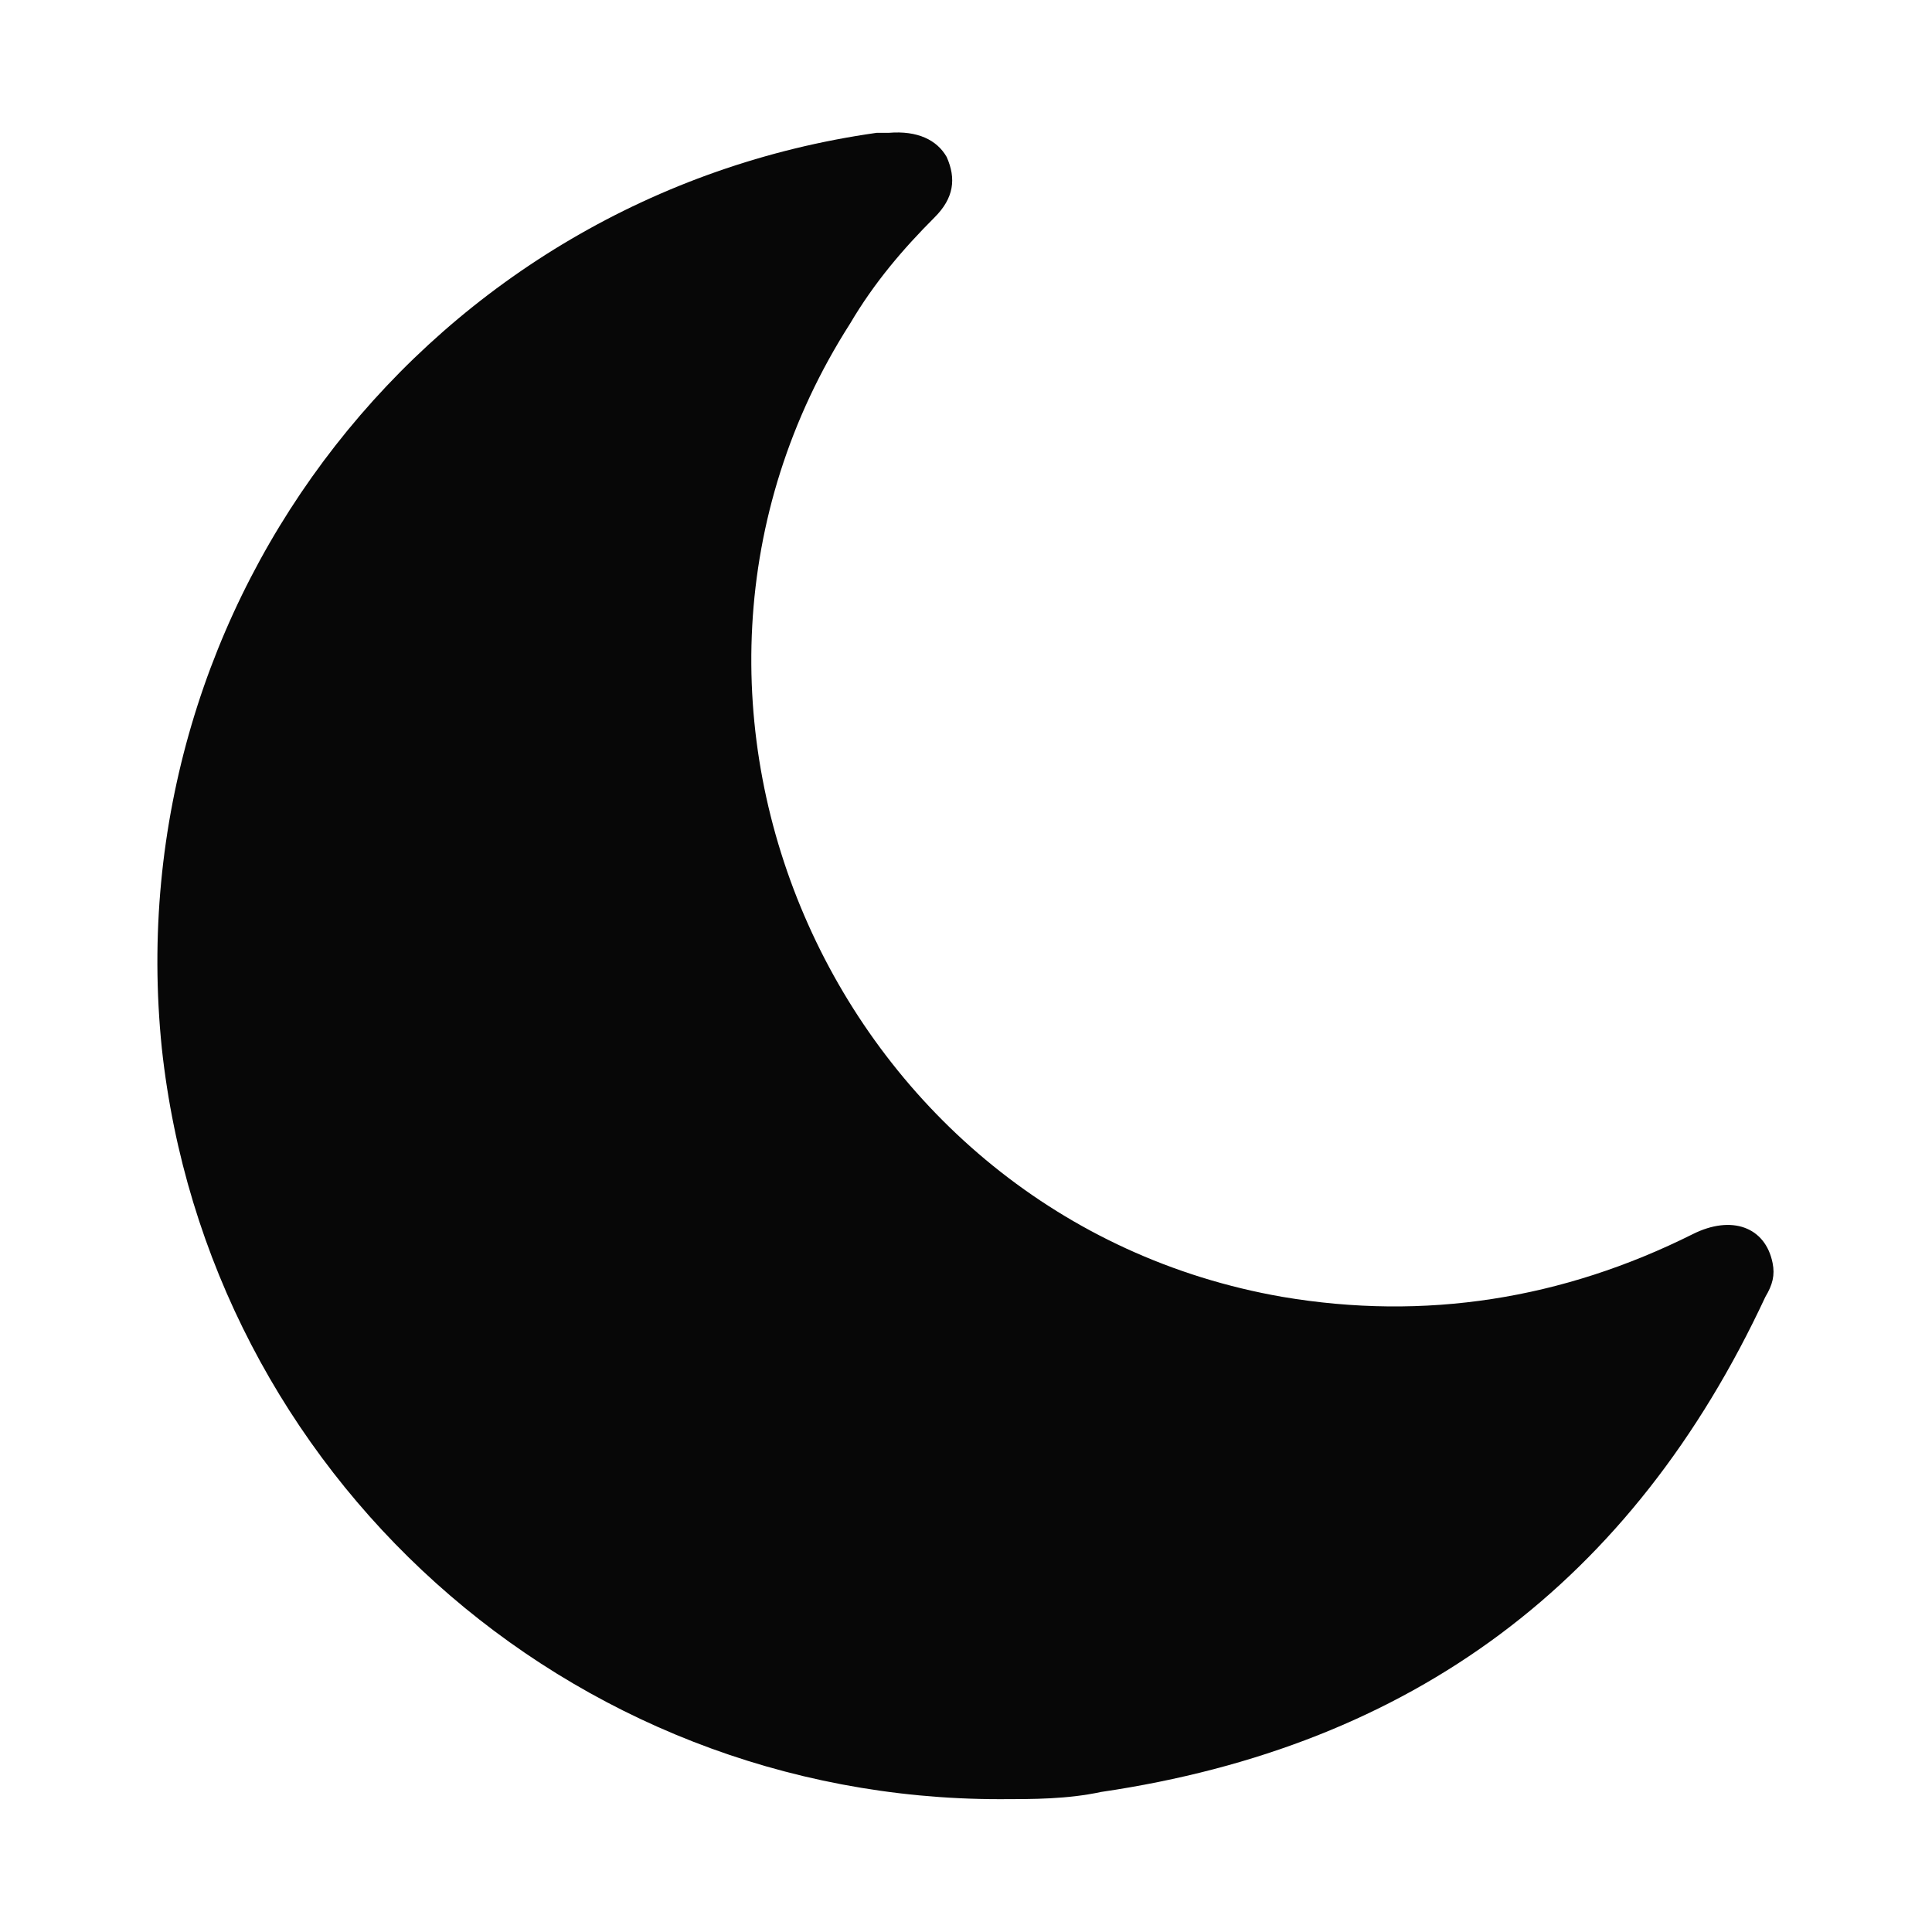
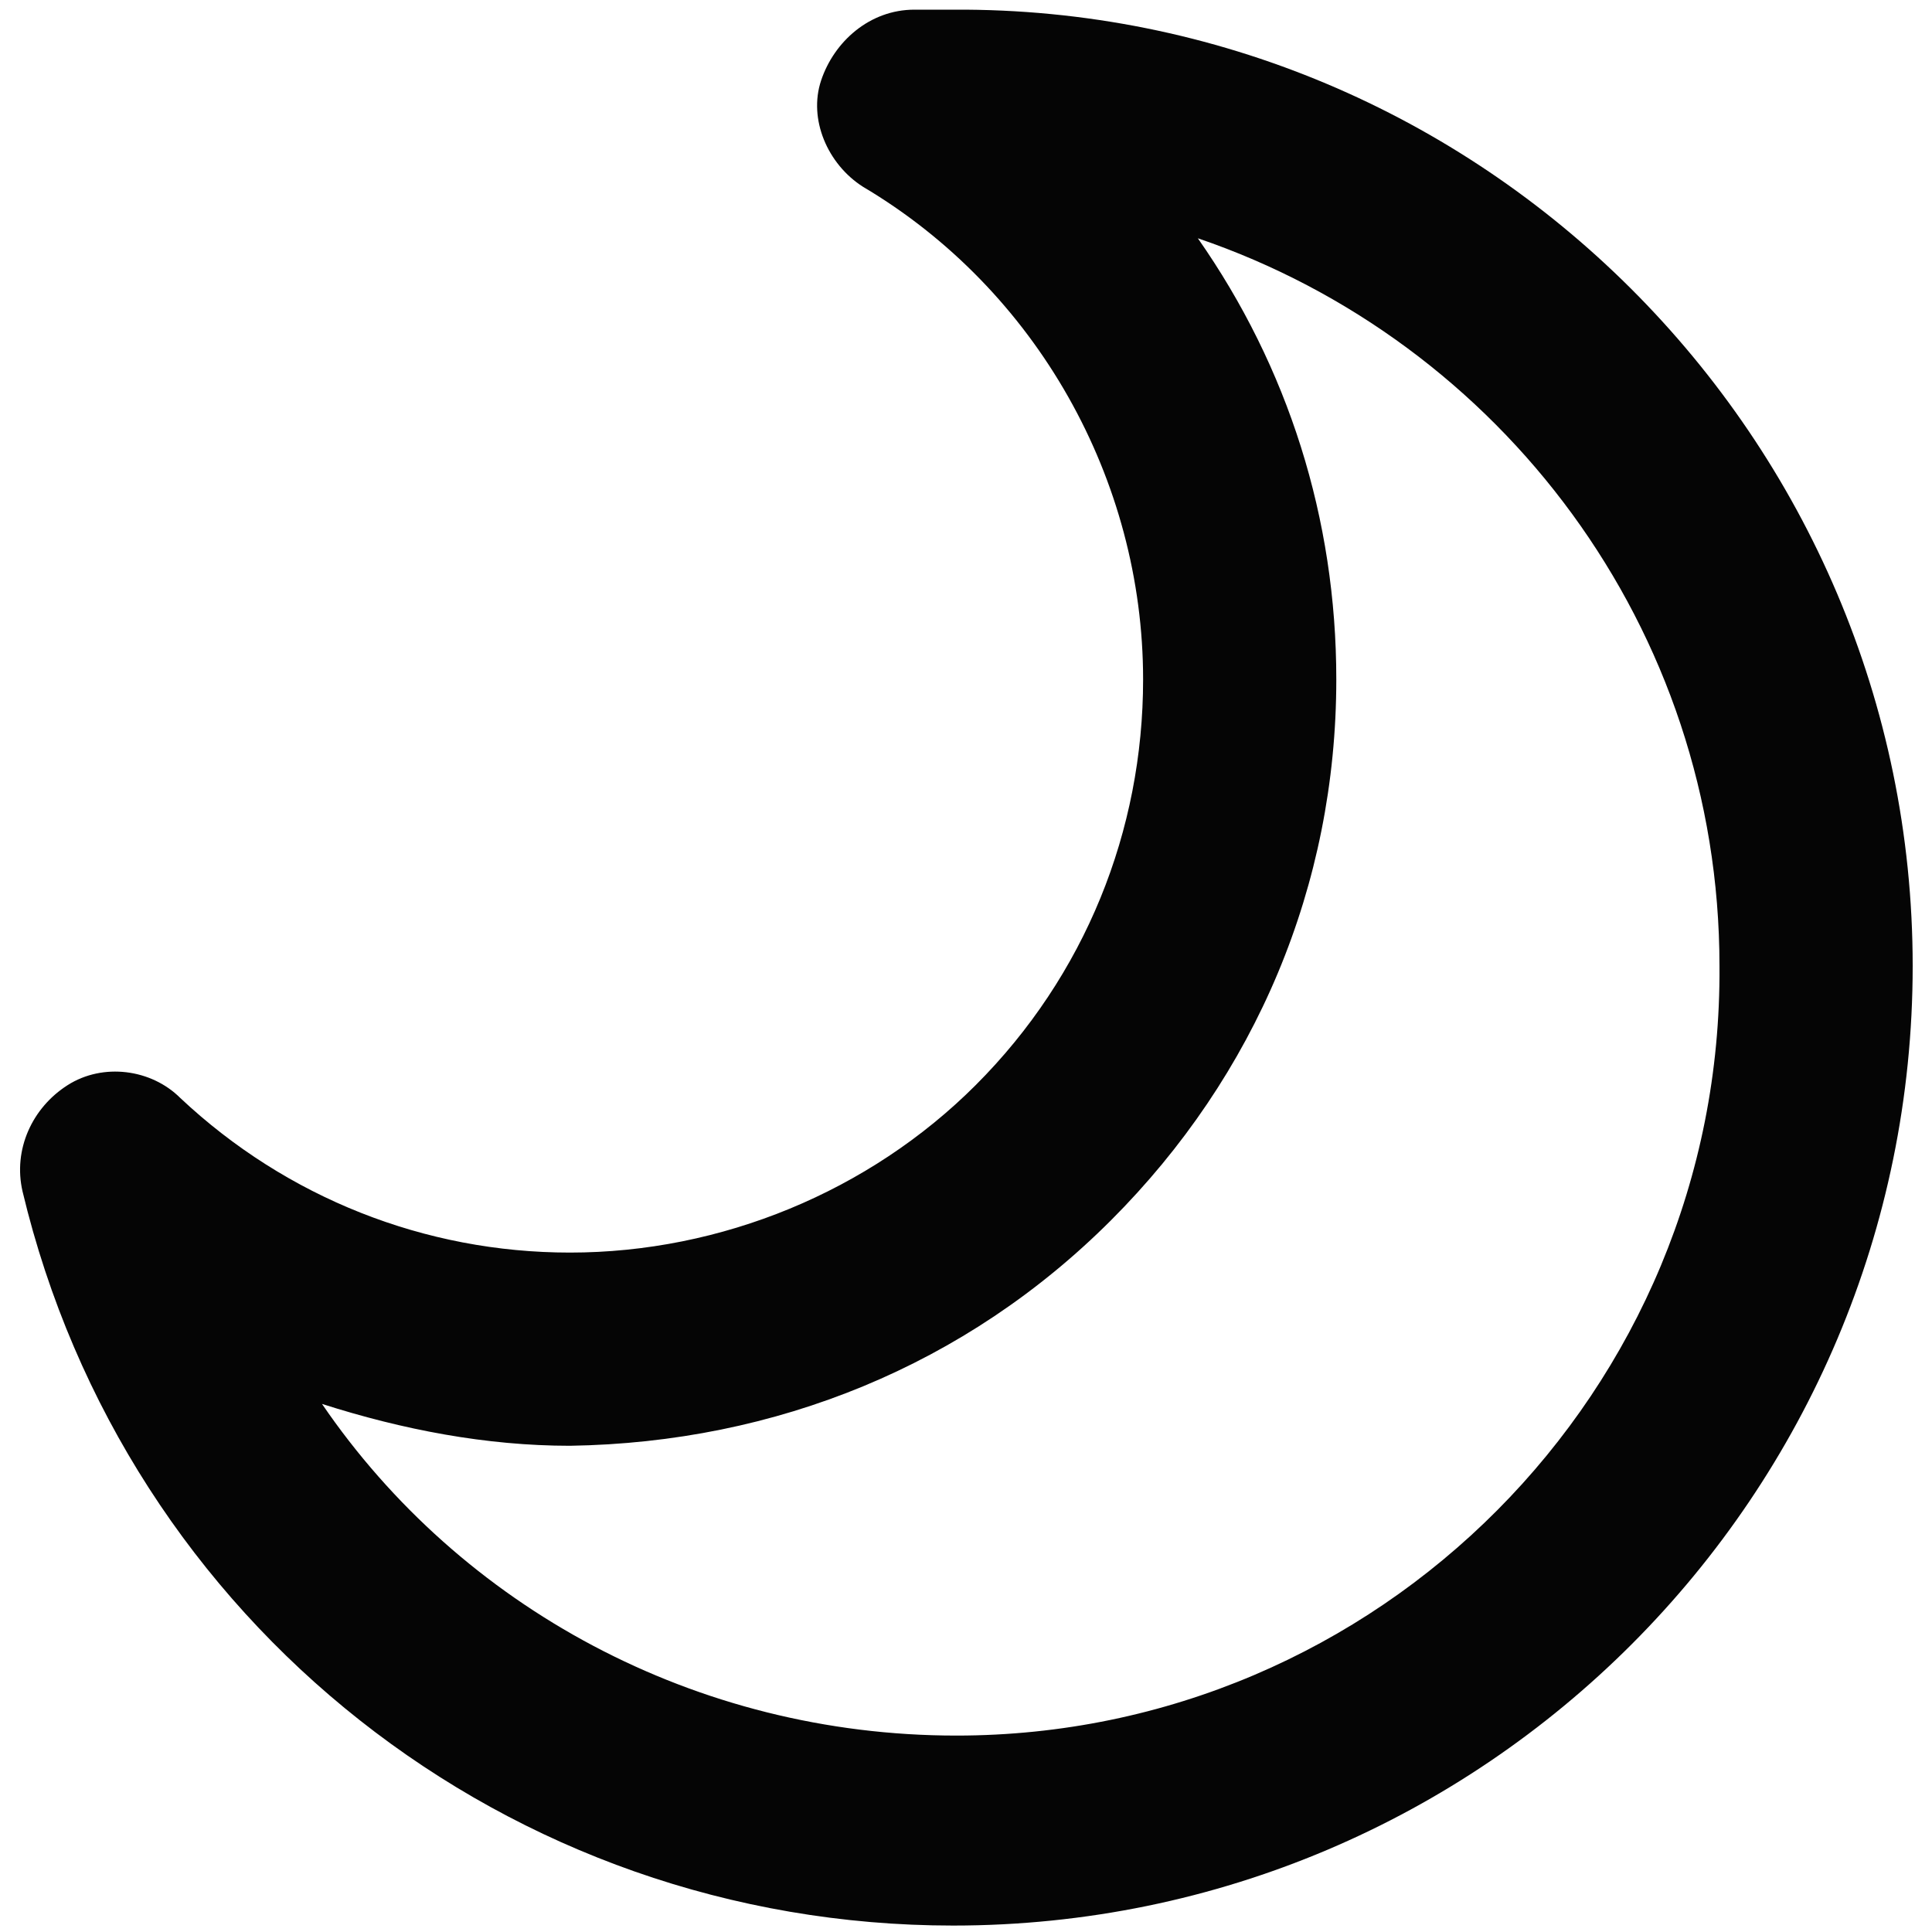
- <svg xmlns="http://www.w3.org/2000/svg" version="1.1" id="Layer_1" x="0px" y="0px" viewBox="0 0 80 80" style="enable-background:new 0 0 80 80;" xml:space="preserve">
+ <svg xmlns="http://www.w3.org/2000/svg" version="1.1" id="Layer_1" x="0px" y="0px" viewBox="0 0 60 60" style="enable-background:new 0 0 60 60;" xml:space="preserve">
  <style type="text/css">
- 	.st0{fill:#070707;}
+ 	.st0{fill:#050505;}
</style>
-   <path class="st0" d="M41.4,74.5c-17.9,0-32.8-13.5-34.7-31.1C4.8,24.8,17.9,8.1,36.3,5.5c0.1,0,0.4,0,0.5,0c1.2-0.1,2,0.3,2.4,1  c0.4,0.9,0.3,1.7-0.5,2.5c-1.3,1.3-2.5,2.7-3.5,4.4c-10.1,15.8-0.5,37.1,17.9,40.3c5.9,1,11.6,0.1,17-2.6c1.6-0.8,3-0.3,3.3,1.2  c0.1,0.5,0,0.9-0.3,1.4c-5.5,11.8-14.6,18.6-27.5,20.5C44.2,74.5,42.8,74.5,41.4,74.5z" />
+   <g>
+     <path class="st0" d="M29.6,59.8C15.8,59.8,3.9,50.4,0.7,37c-0.3-1.3,0.3-2.6,1.4-3.3c1.1-0.7,2.6-0.5,3.5,0.4   c3.3,3.1,7.6,4.8,12.1,4.8c4.7,0,9.3-1.9,12.6-5.2c3.4-3.4,5.2-7.9,5.2-12.6c0-6.2-3.3-12.1-8.7-15.3c-1.1-0.7-1.7-2.1-1.3-3.3   s1.5-2.2,2.9-2.2h1.2C46,0.2,59.4,13.6,59.4,30C59.4,46.4,46.1,59.8,29.6,59.8C29.7,59.8,29.6,59.8,29.6,59.8z M10,43.6   c4.3,6.3,11.6,10.3,19.7,10.3c13.1,0,23.8-10.7,23.7-23.9c0,0,0,0,0,0c0-10.5-6.8-19.4-16.2-22.6c2.8,4,4.3,8.7,4.3,13.7   c0,6.4-2.5,12.3-7,16.8s-10.4,6.9-16.8,7C15.1,44.9,12.5,44.4,10,43.6z M59.4,30L59.4,30L59.4,30z" />
+   </g>
</svg>
